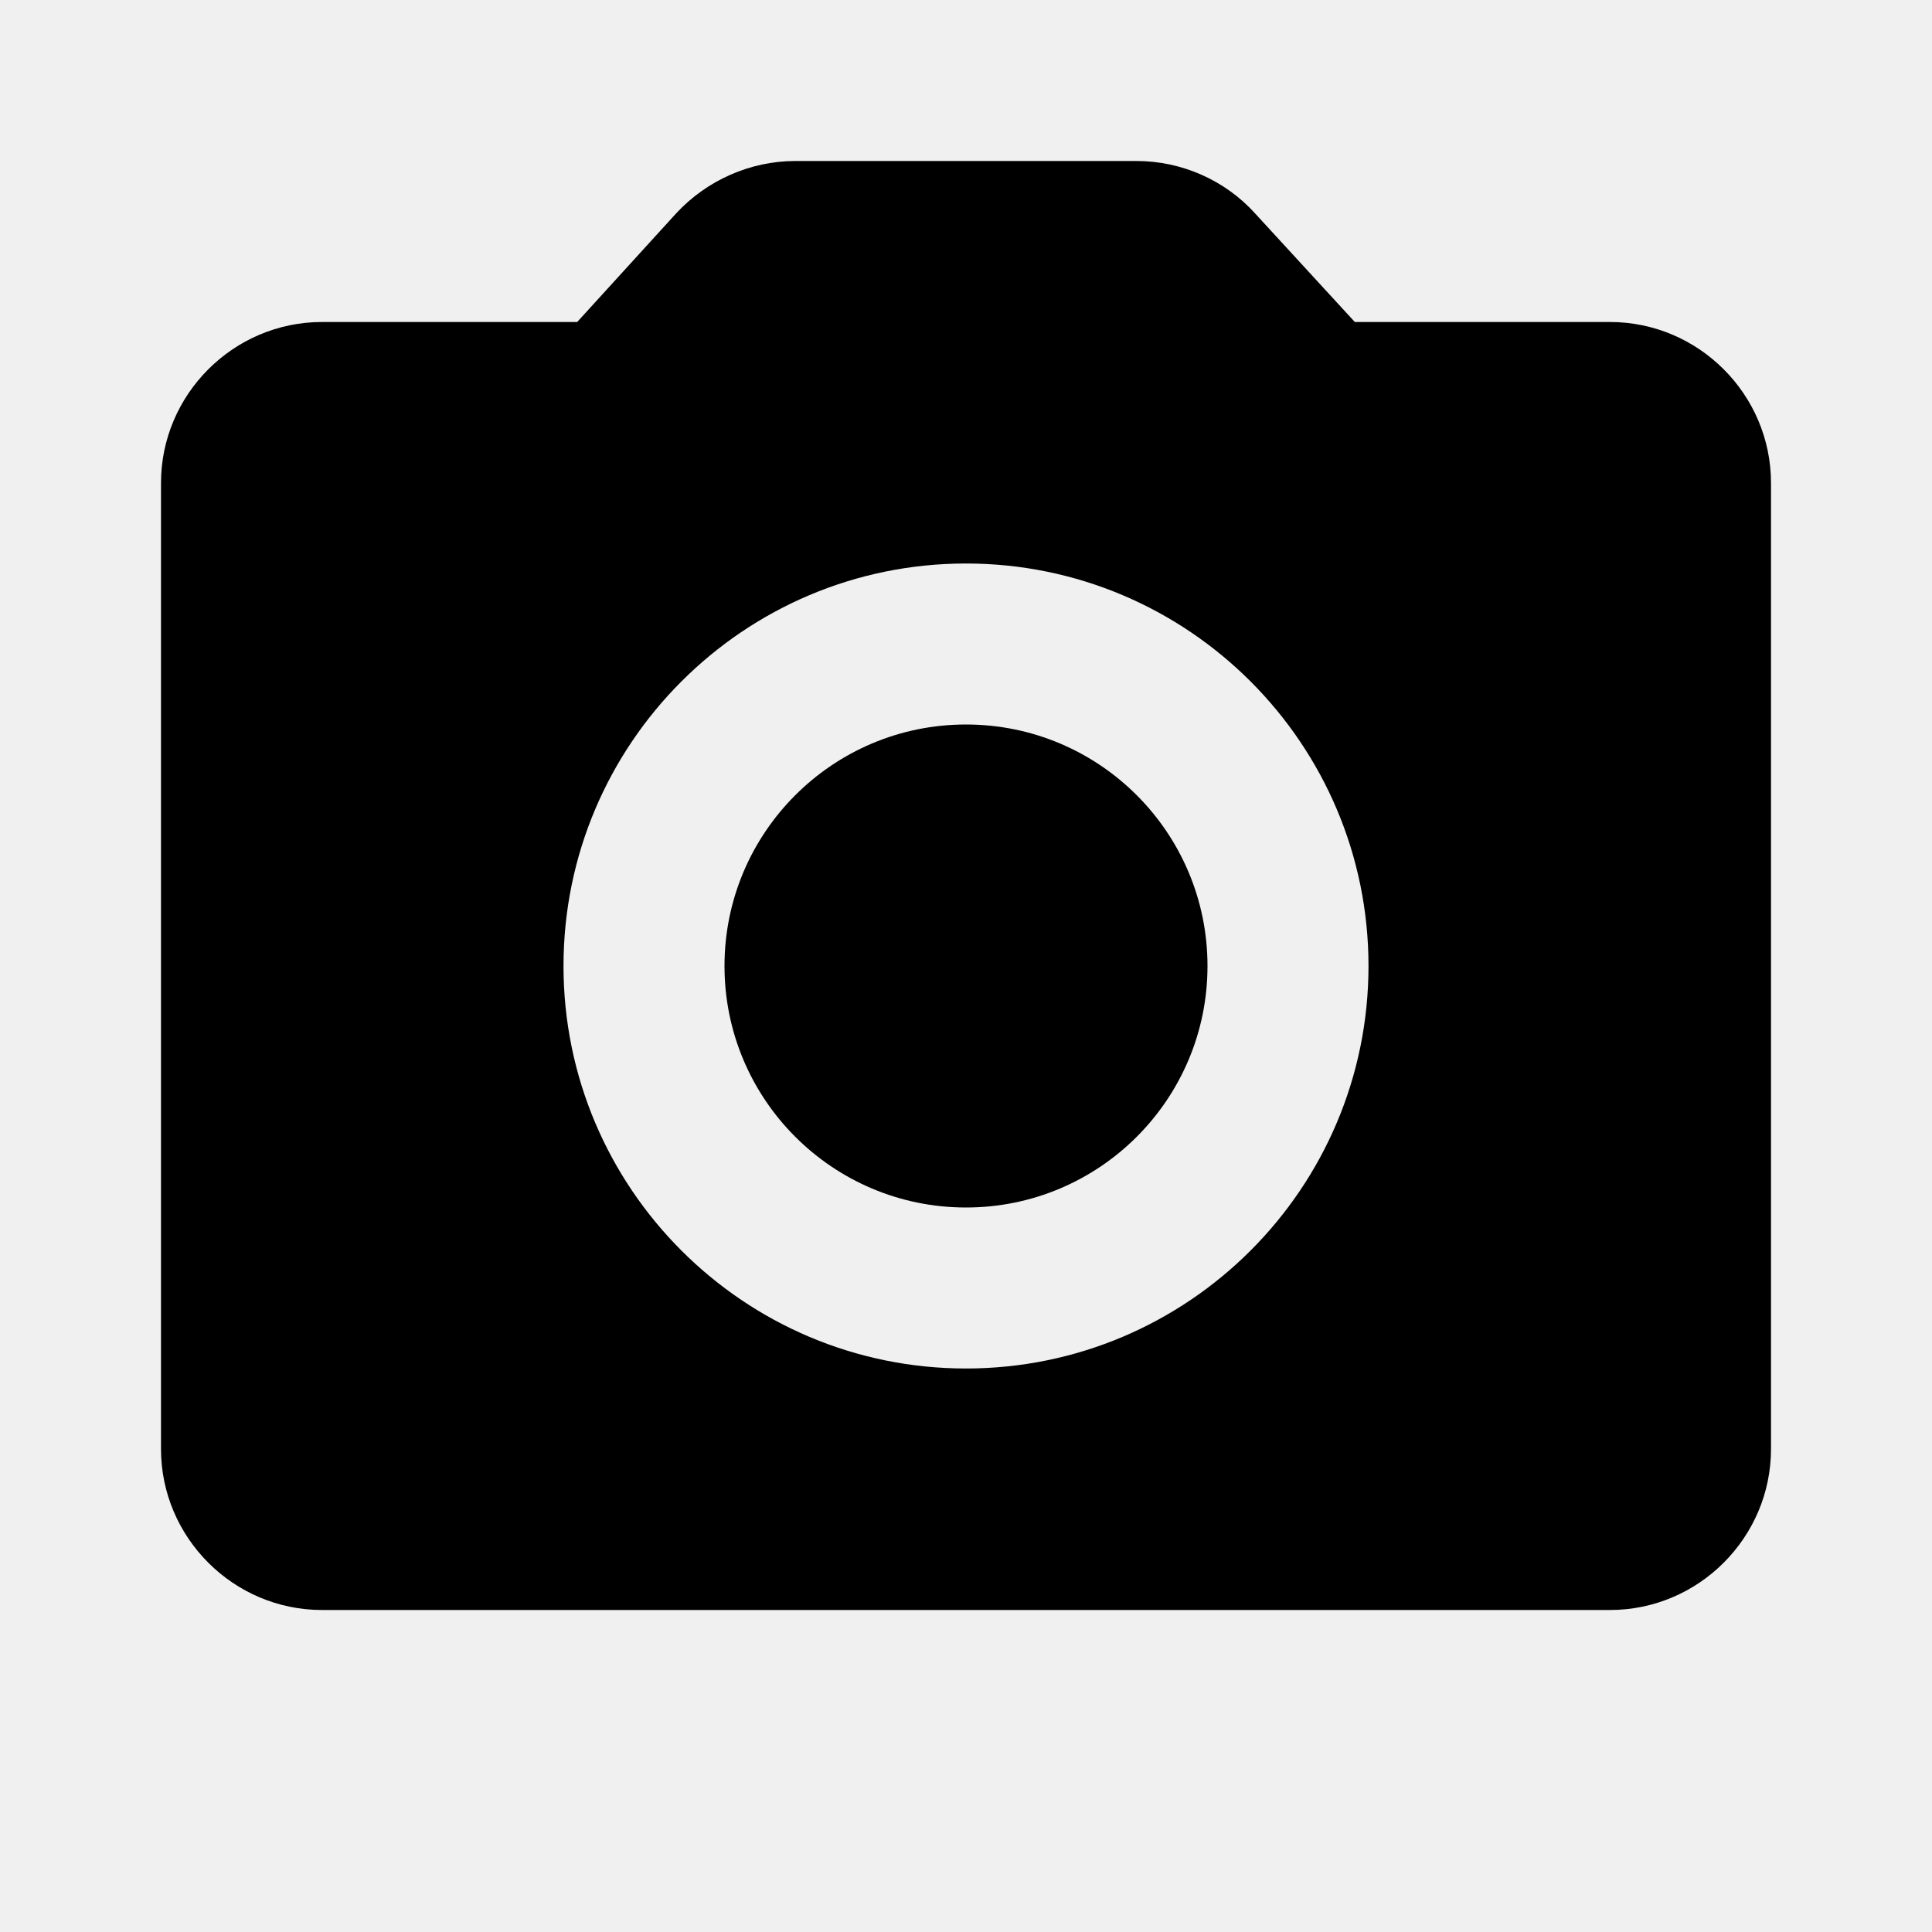
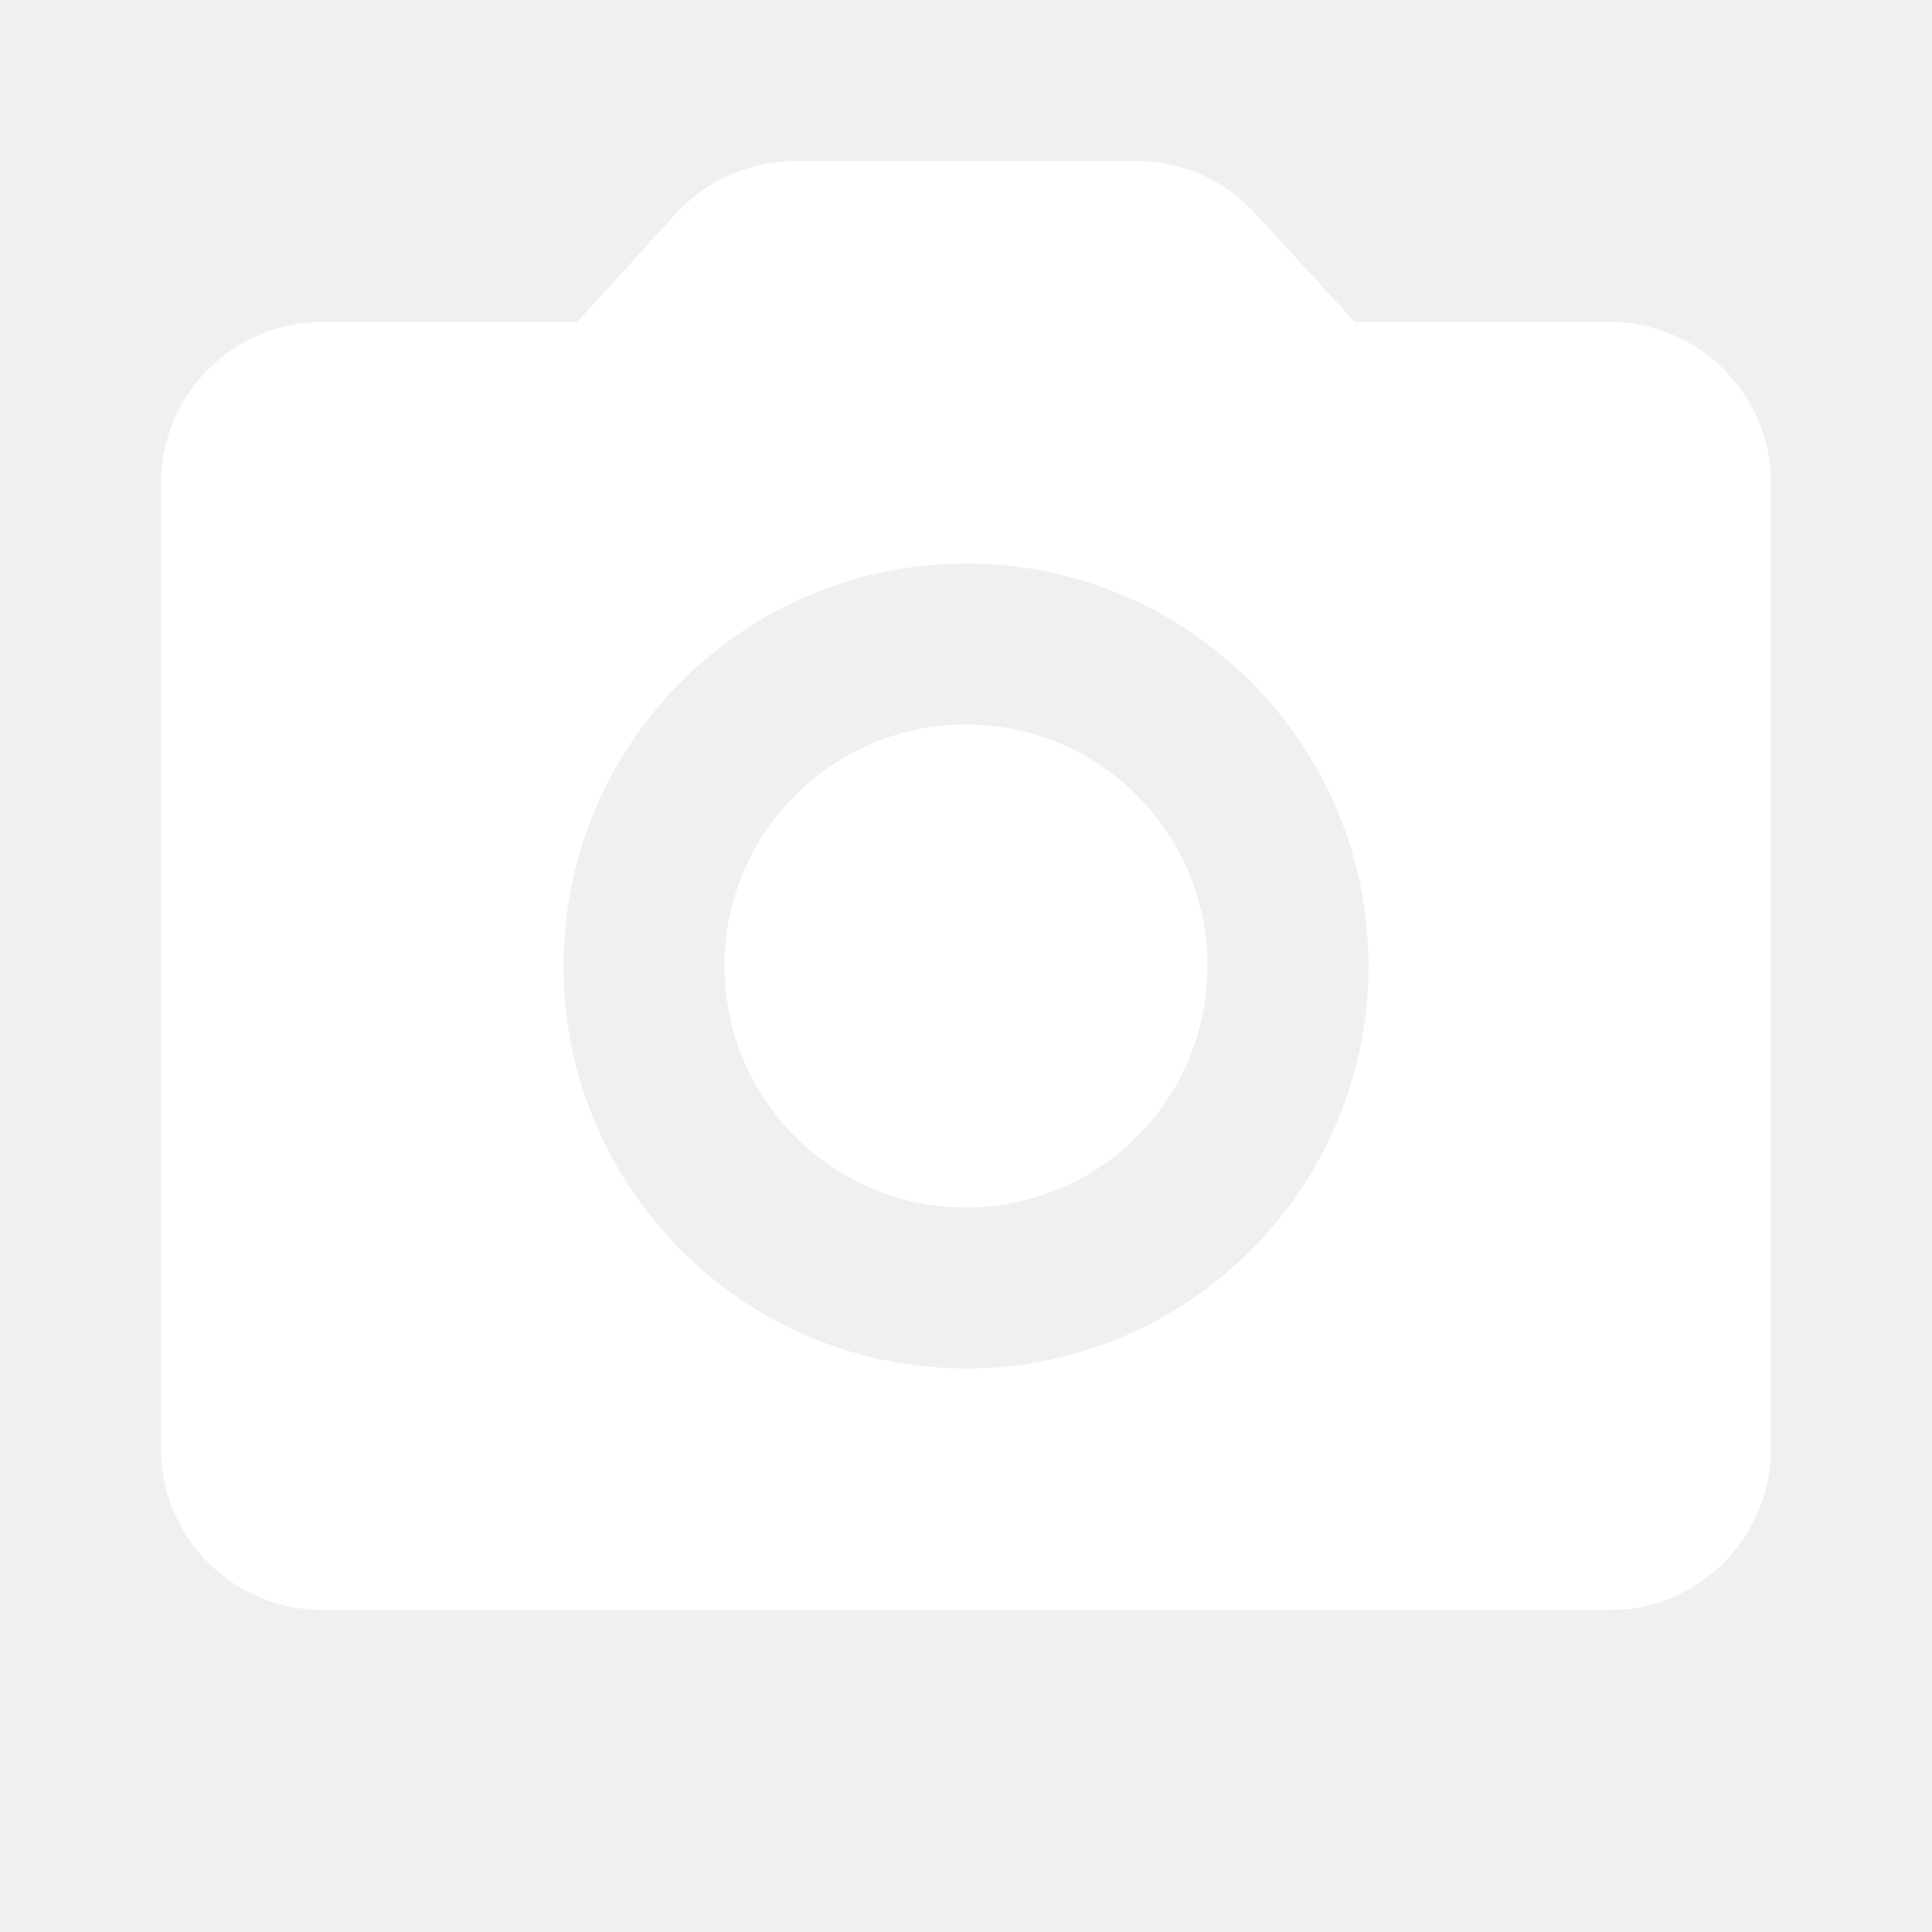
- <svg xmlns="http://www.w3.org/2000/svg" height="24" viewBox="0 0 24 24" width="24">
+ <svg xmlns="http://www.w3.org/2000/svg" viewBox="0 0 24 24" fill="white" width="24px" height="24px">
  <path d="M0 0h24v24H0V0z" fill="none" />
  <circle cx="12" cy="12" r="3" />
  <path d="M20 4h-3.17l-1.24-1.35c-.37-.41-.91-.65-1.47-.65H9.88c-.56 0-1.1.24-1.48.65L7.17 4H4c-1.1 0-2 .9-2 2v12c0 1.1.9 2 2 2h16c1.1 0 2-.9 2-2V6c0-1.1-.9-2-2-2zm-8 13c-2.76 0-5-2.24-5-5s2.24-5 5-5 5 2.24 5 5-2.24 5-5 5z" />
</svg>
